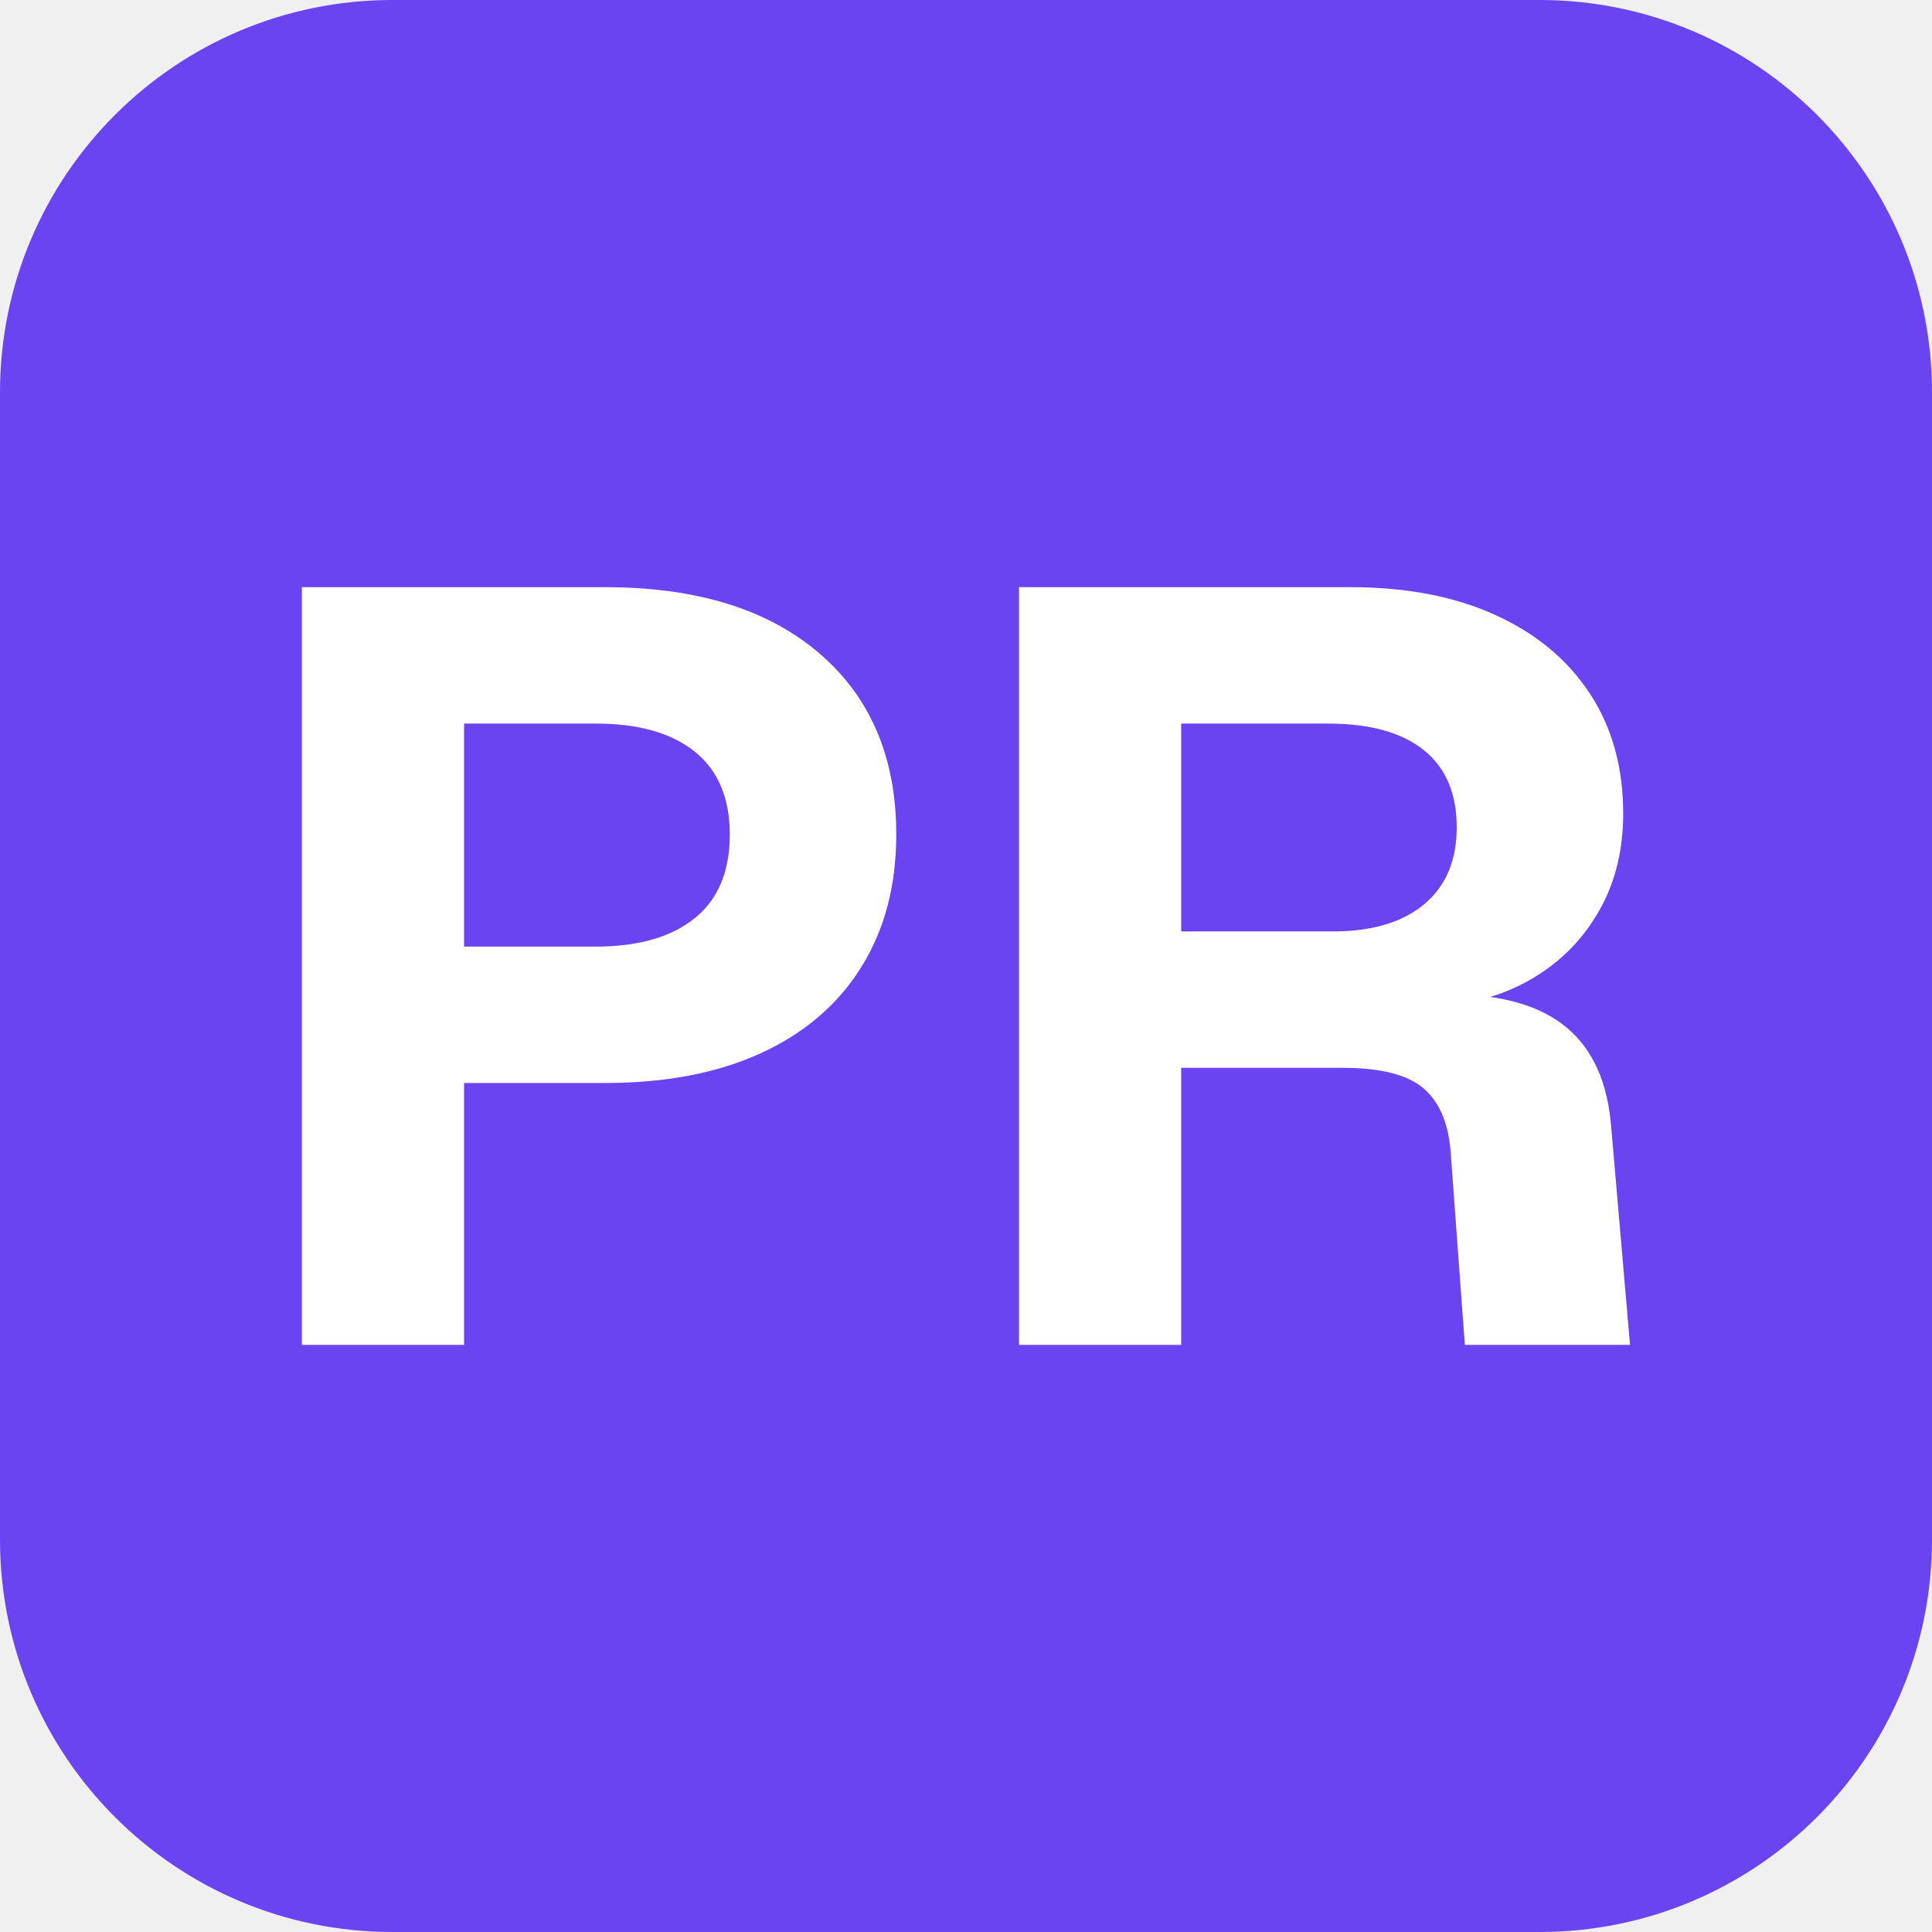
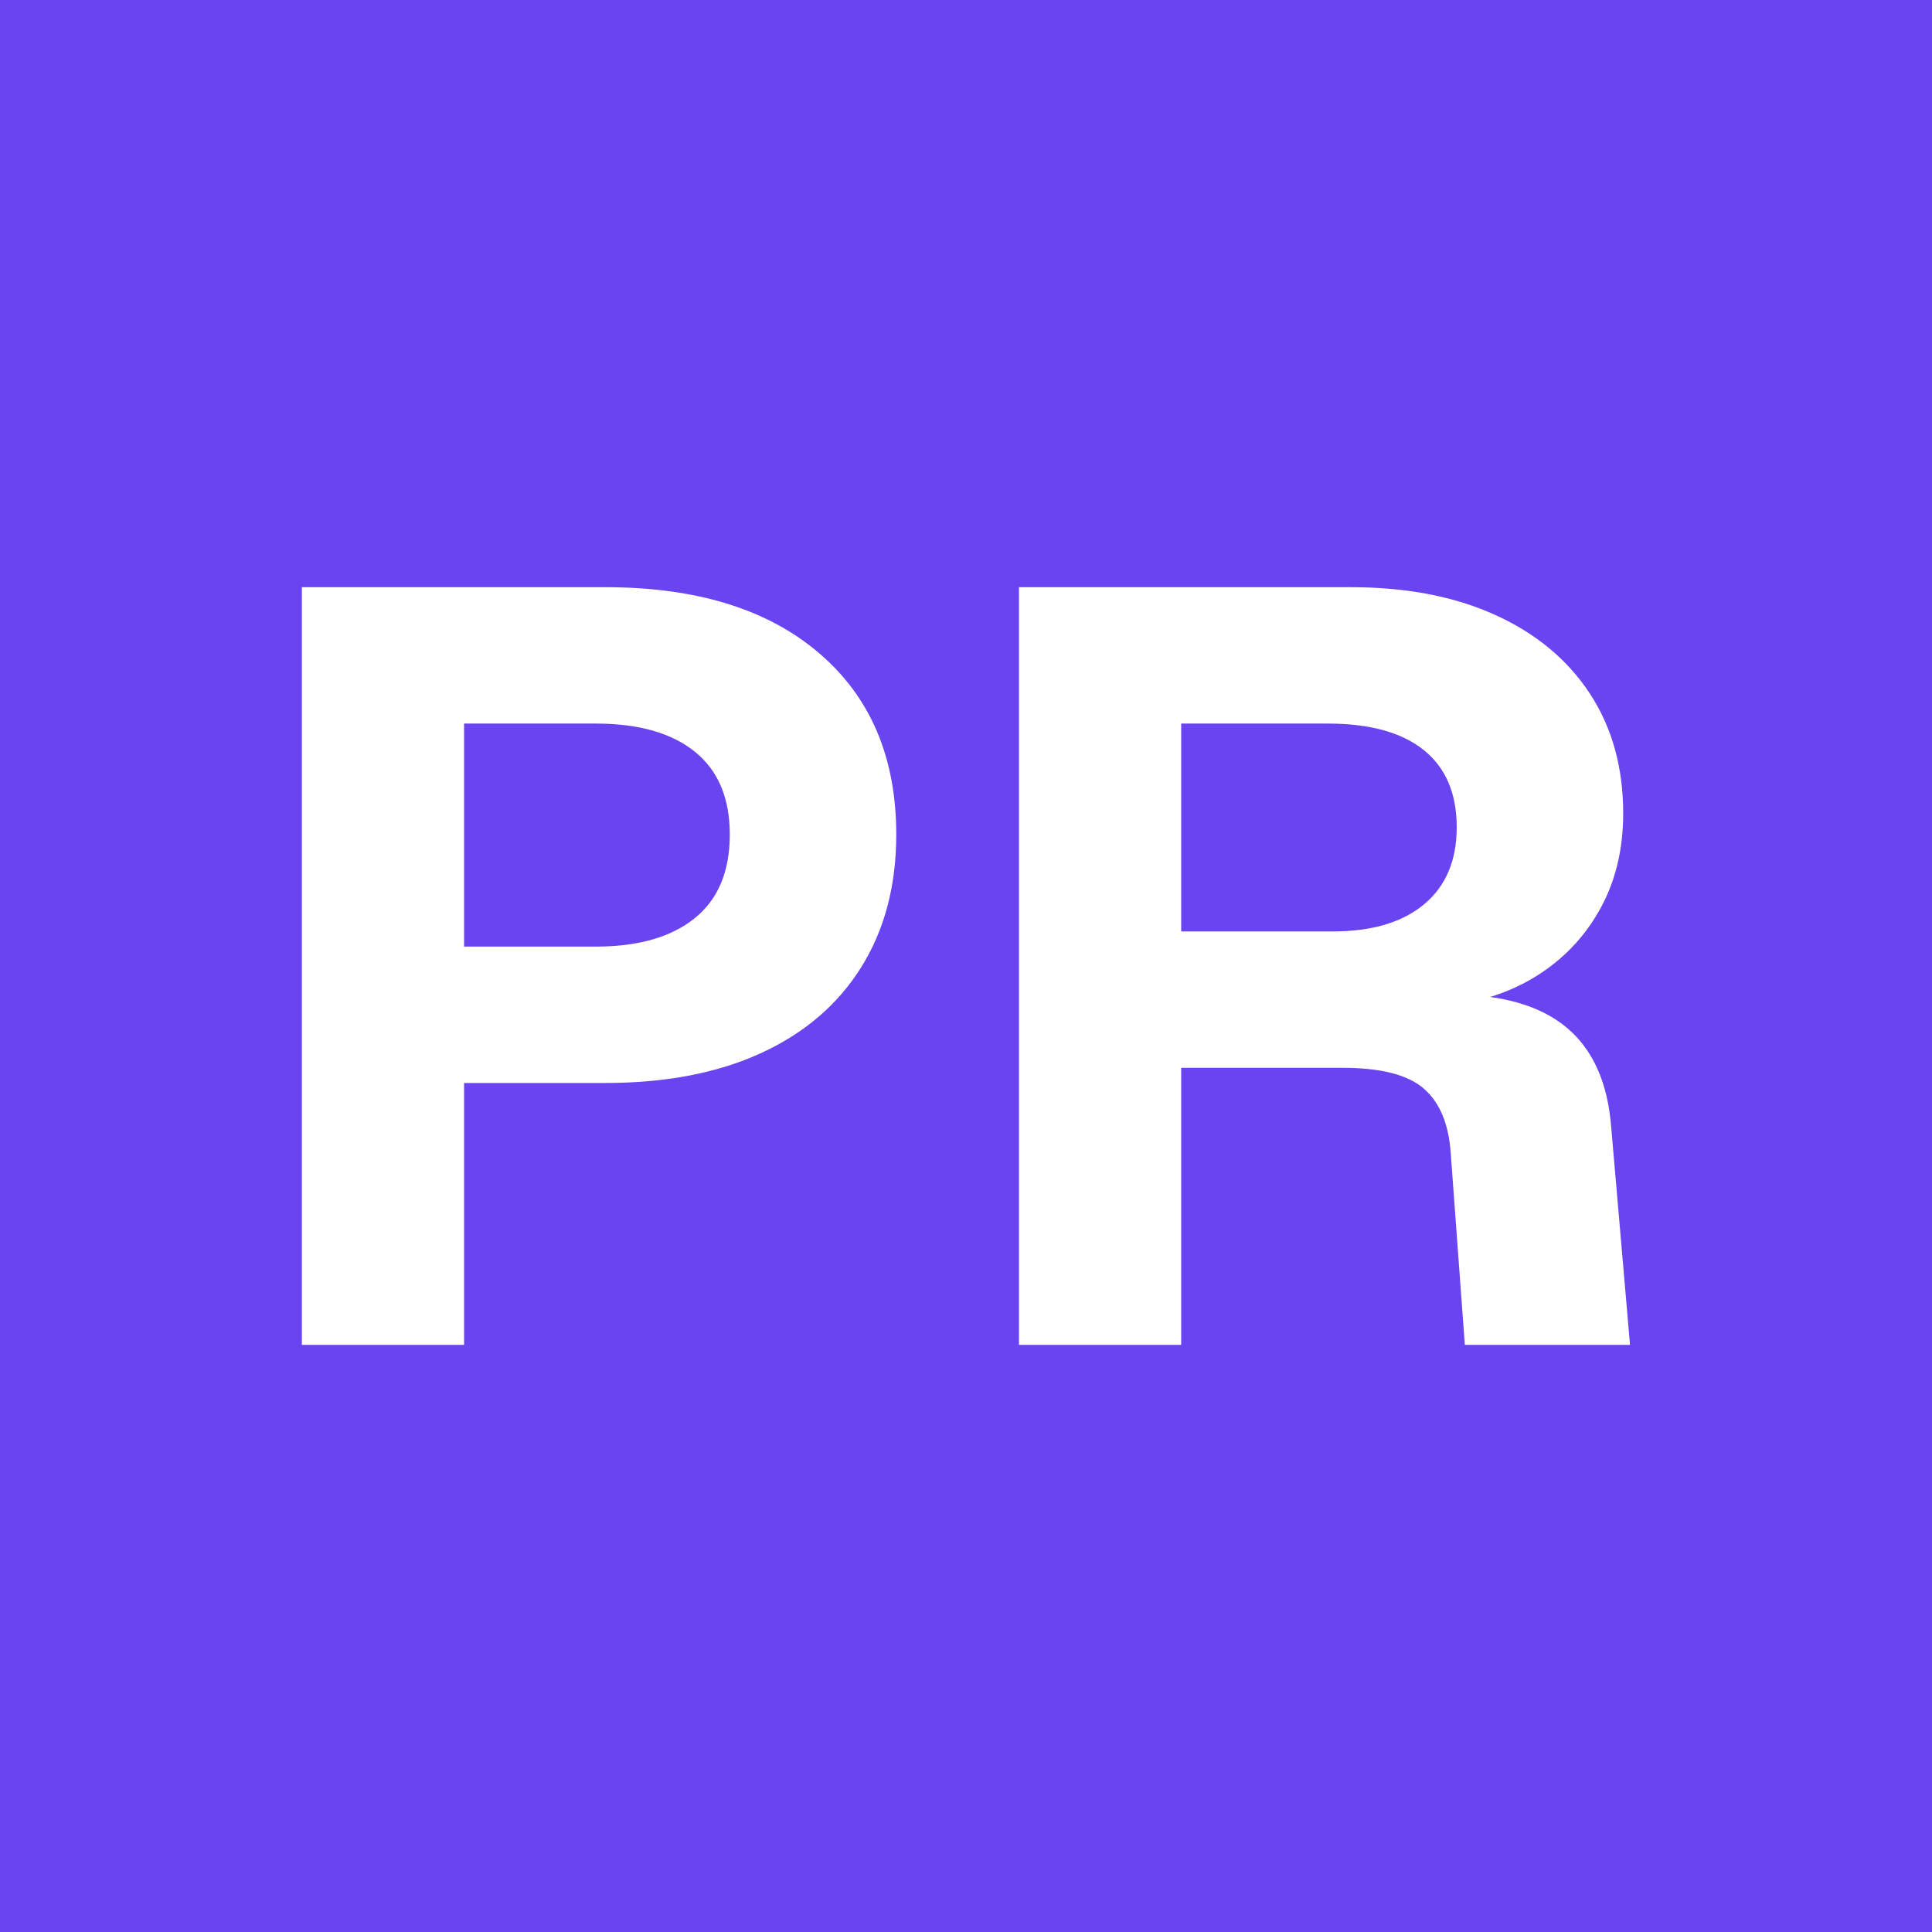
<svg xmlns="http://www.w3.org/2000/svg" viewBox="0 0 64 64" role="img" aria-label="PlayRates">
-   <rect width="64" height="64" rx="13" fill="#6a44f0" />
+   <rect width="64" height="64" fill="#6a44f0" />
  <path transform="translate(7.384 44.550) scale(0.03535 -0.03535)" fill="#fff" d="M74.001 0.0V710.0H358.4Q486.399 710.0 558.699 648.2Q630.999 586.4 630.999 478.201Q630.999 406.601 598.299 354.101Q565.599 301.601 504.499 273.501Q443.399 245.401 358.4 245.401H225.998V0.0ZM225.998 373.199H349.4Q409.001 373.199 442.001 399.7Q475.001 426.2 475.001 478.201Q475.001 529.401 442.301 555.802Q409.601 582.202 349.4 582.202H225.998ZM746.001 0.0V710.0H1056.999Q1134.999 710.0 1192.299 684.0Q1249.599 658.0 1280.899 610.4Q1312.198 562.8 1312.198 498Q1312.198 448.8 1291.798 410.7Q1271.398 372.6 1235.798 348.8Q1200.198 325 1154.399 318.8L1150.799 328.4Q1221.798 328.4 1258.998 297.5Q1296.198 266.6 1300.998 203.6L1318.599 0.0H1163.801L1150.601 179.601Q1147.801 220.601 1125.401 240.101Q1103.001 259.601 1049.4 259.601H897.998V0.0ZM897.998 387.399H1039.8Q1095.201 387.399 1125.701 412.9Q1156.201 438.4 1156.201 485Q1156.201 532.601 1125.301 557.401Q1094.401 582.202 1035.4 582.202H897.998Z" />
</svg>
